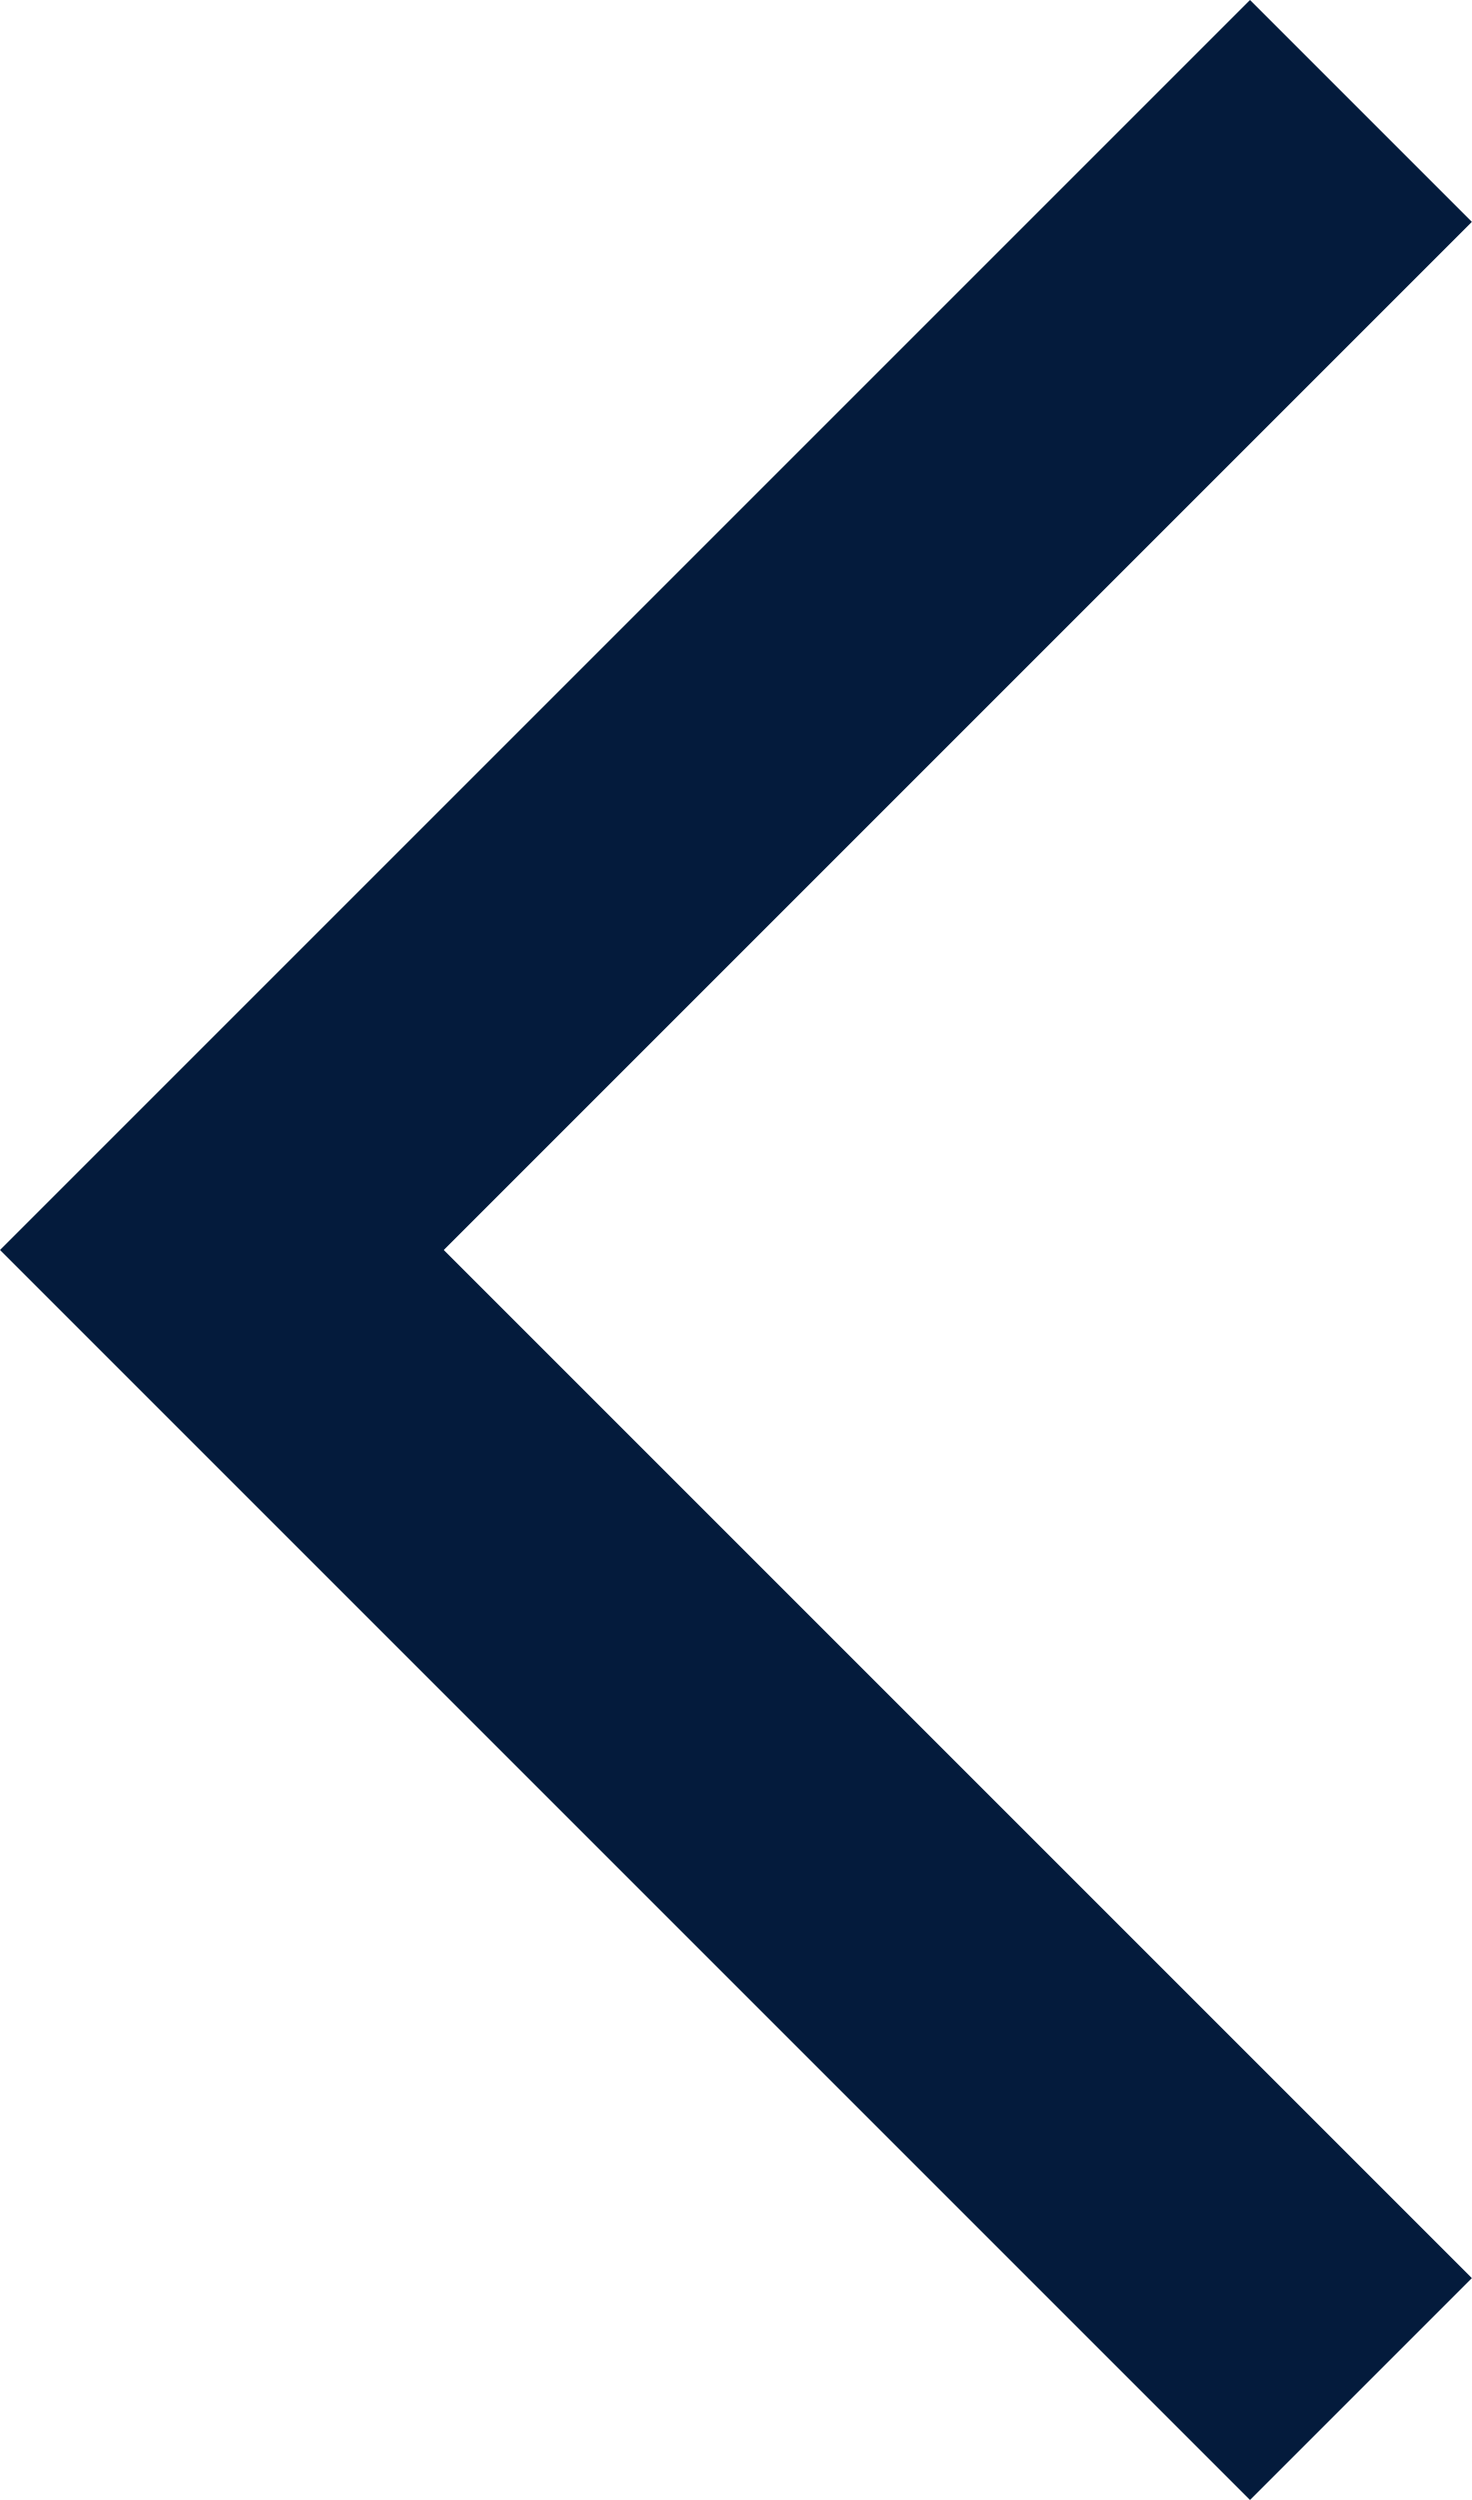
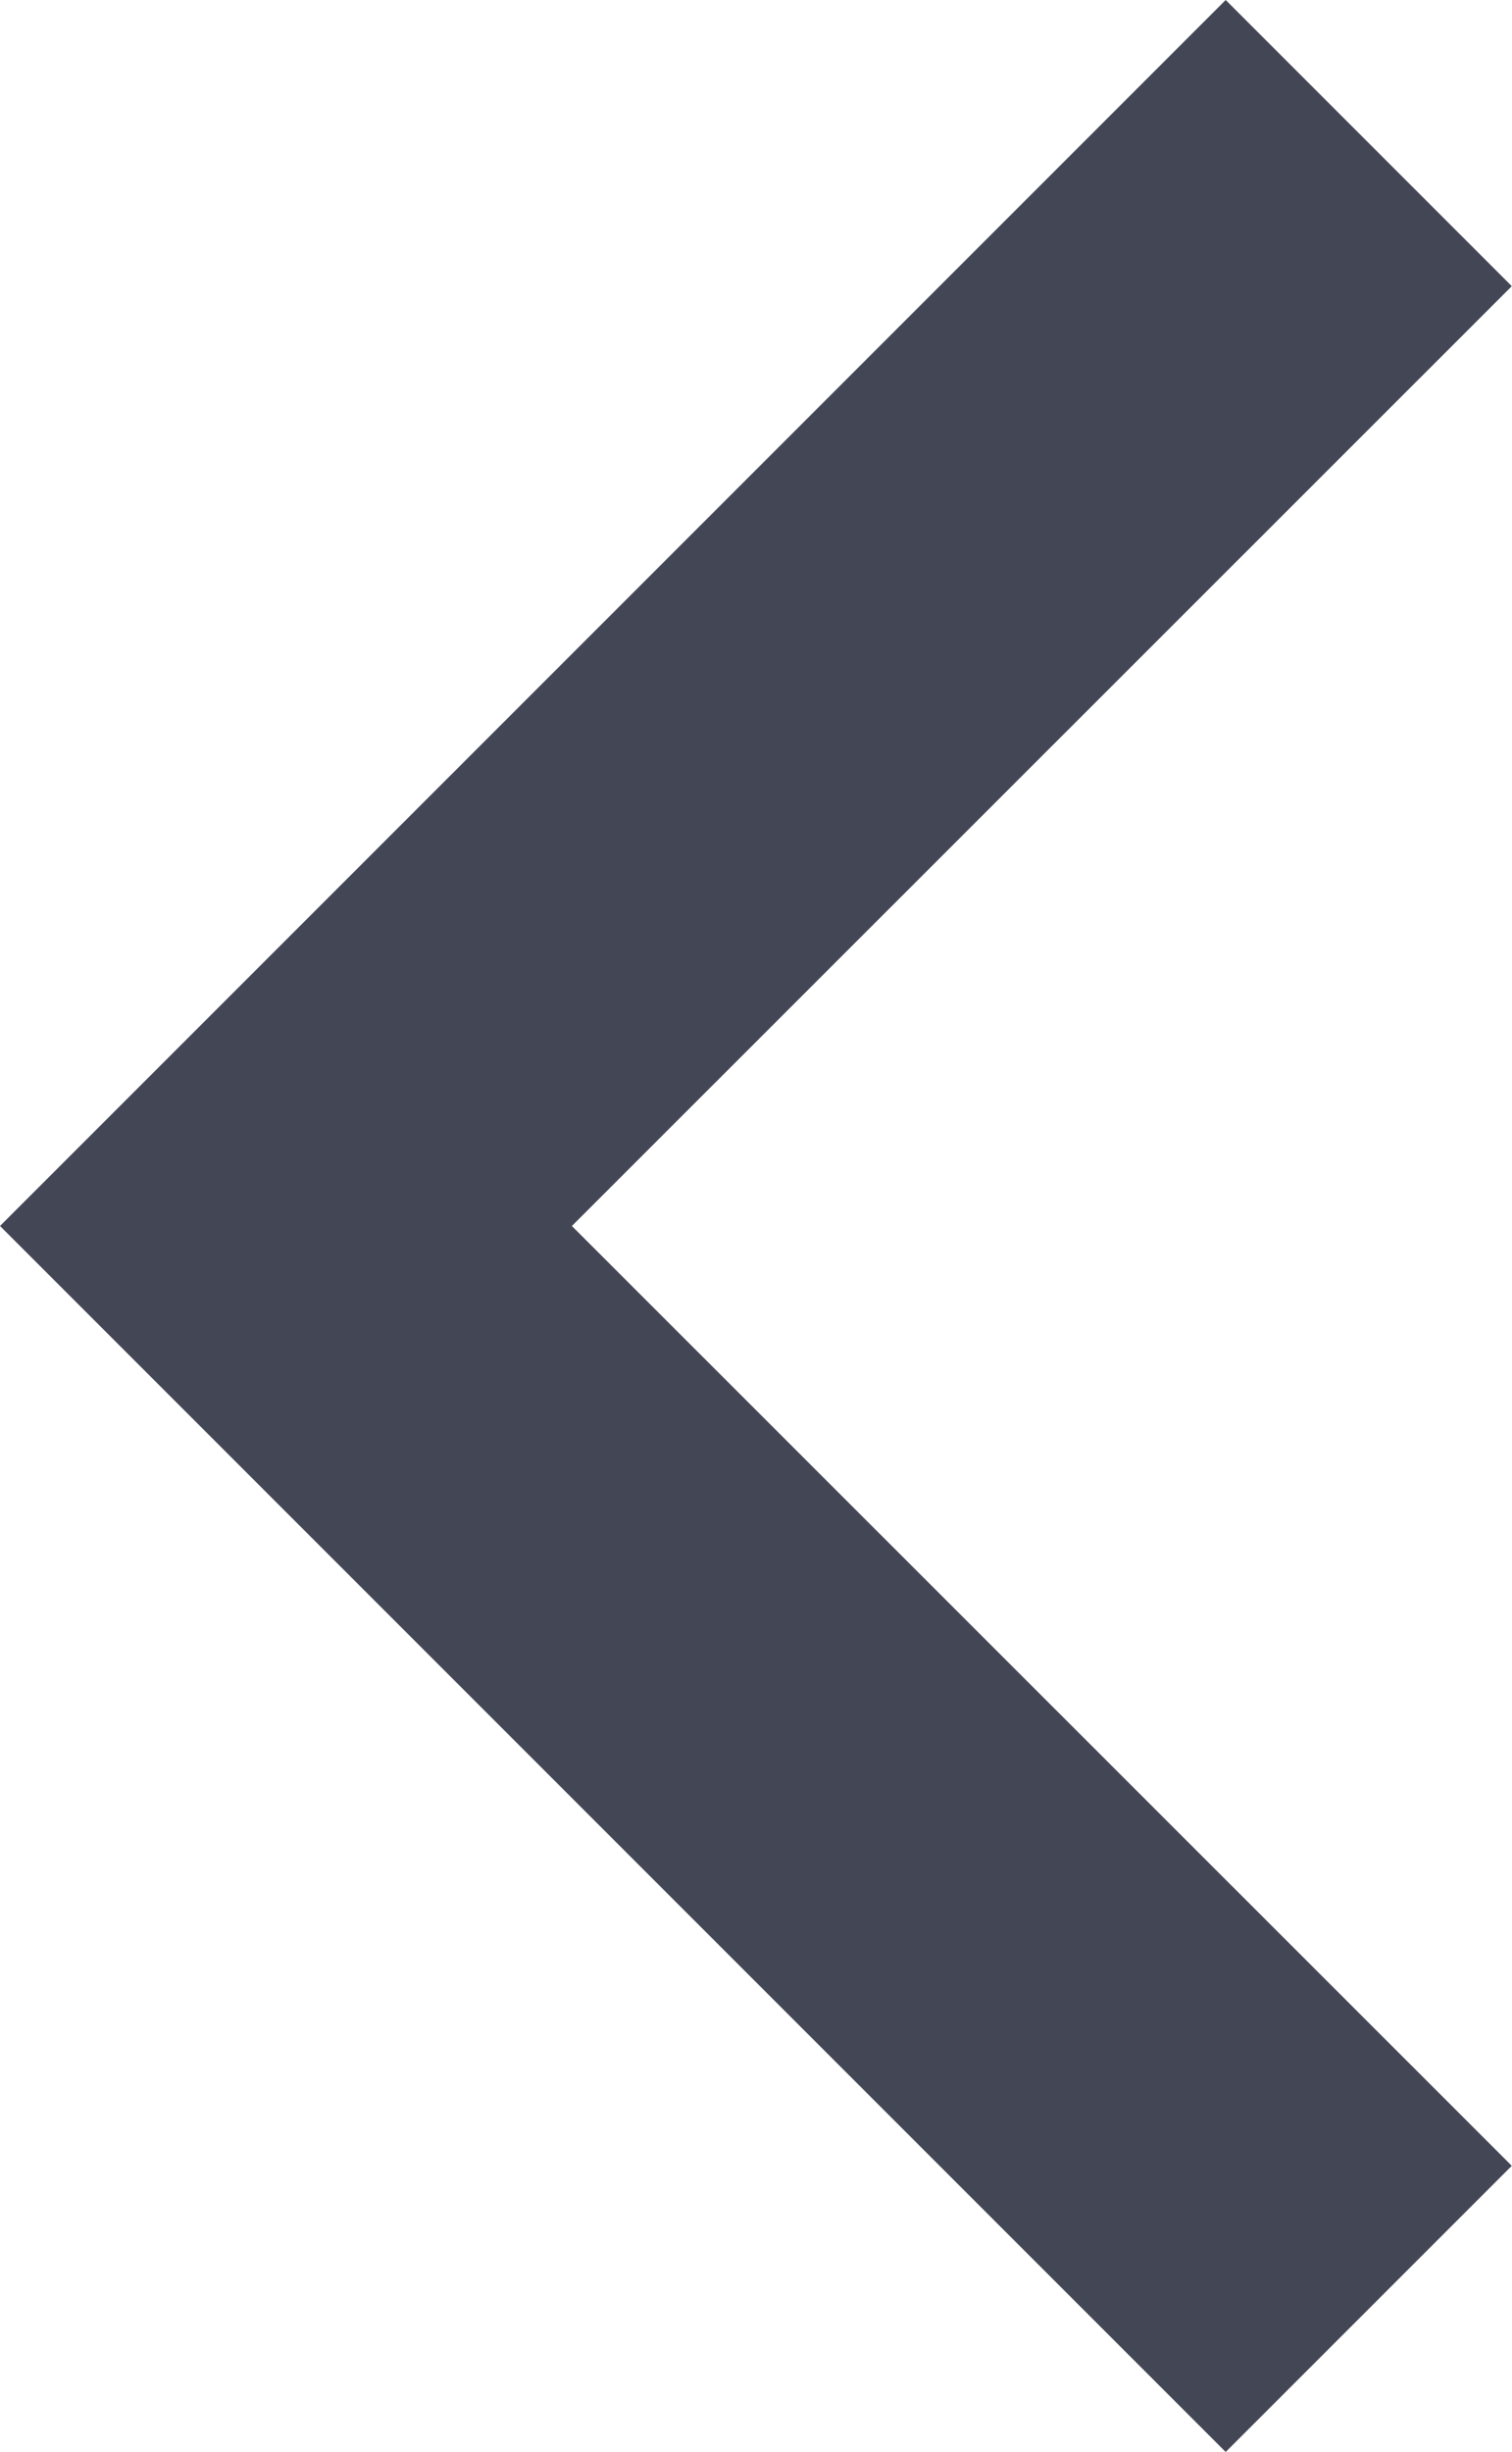
- <svg xmlns="http://www.w3.org/2000/svg" preserveAspectRatio="none" overflow="visible" style="display: block;" width="11.775" height="20" viewBox="0 0 11.775 20" fill="none">
+ <svg xmlns="http://www.w3.org/2000/svg" preserveAspectRatio="none" overflow="visible" style="display: block;" width="4.317" height="7" viewBox="0 0 4.317 7" fill="none">
  <g id="Container">
-     <path id="Icon" d="M10 20L0 10L10 0L11.775 1.775L3.55 10L11.775 18.225L10 20V20" fill="#041B3C" />
+     <path id="Icon" d="M3.5 7L0 3.5L3.5 0L4.317 0.817L1.633 3.5L4.317 6.183L3.5 7V7" fill="#434654" />
  </g>
</svg>
